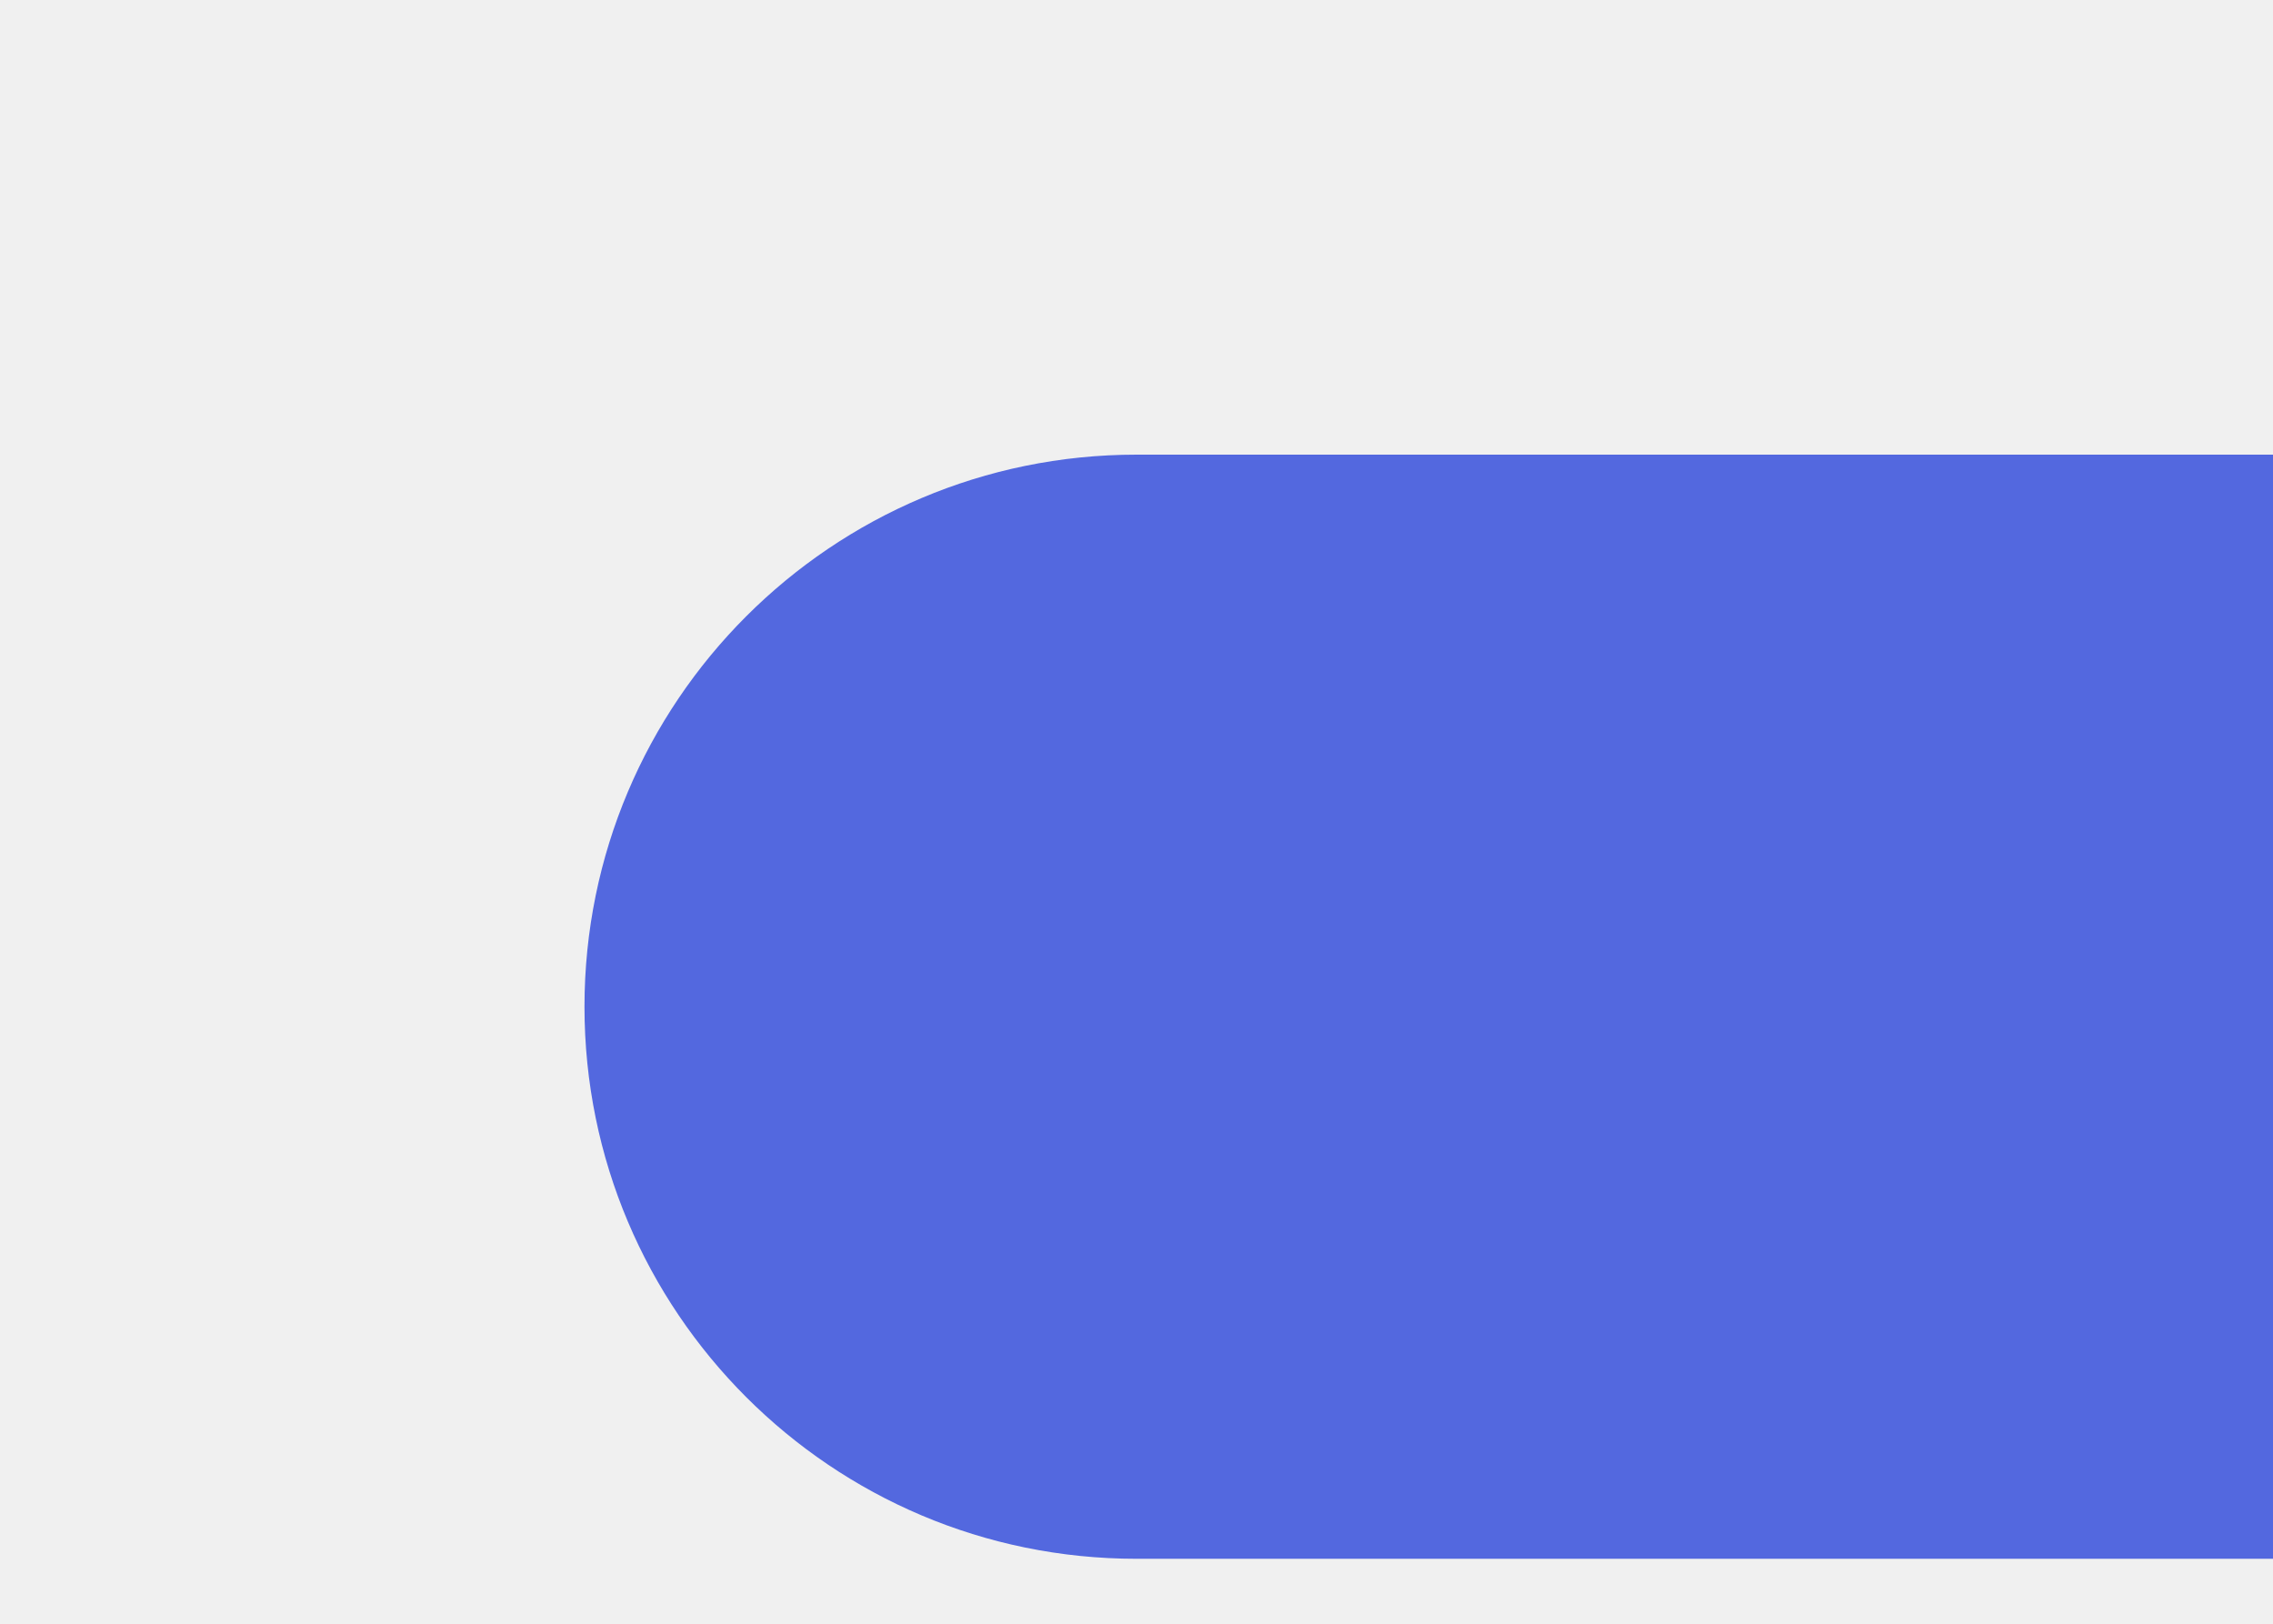
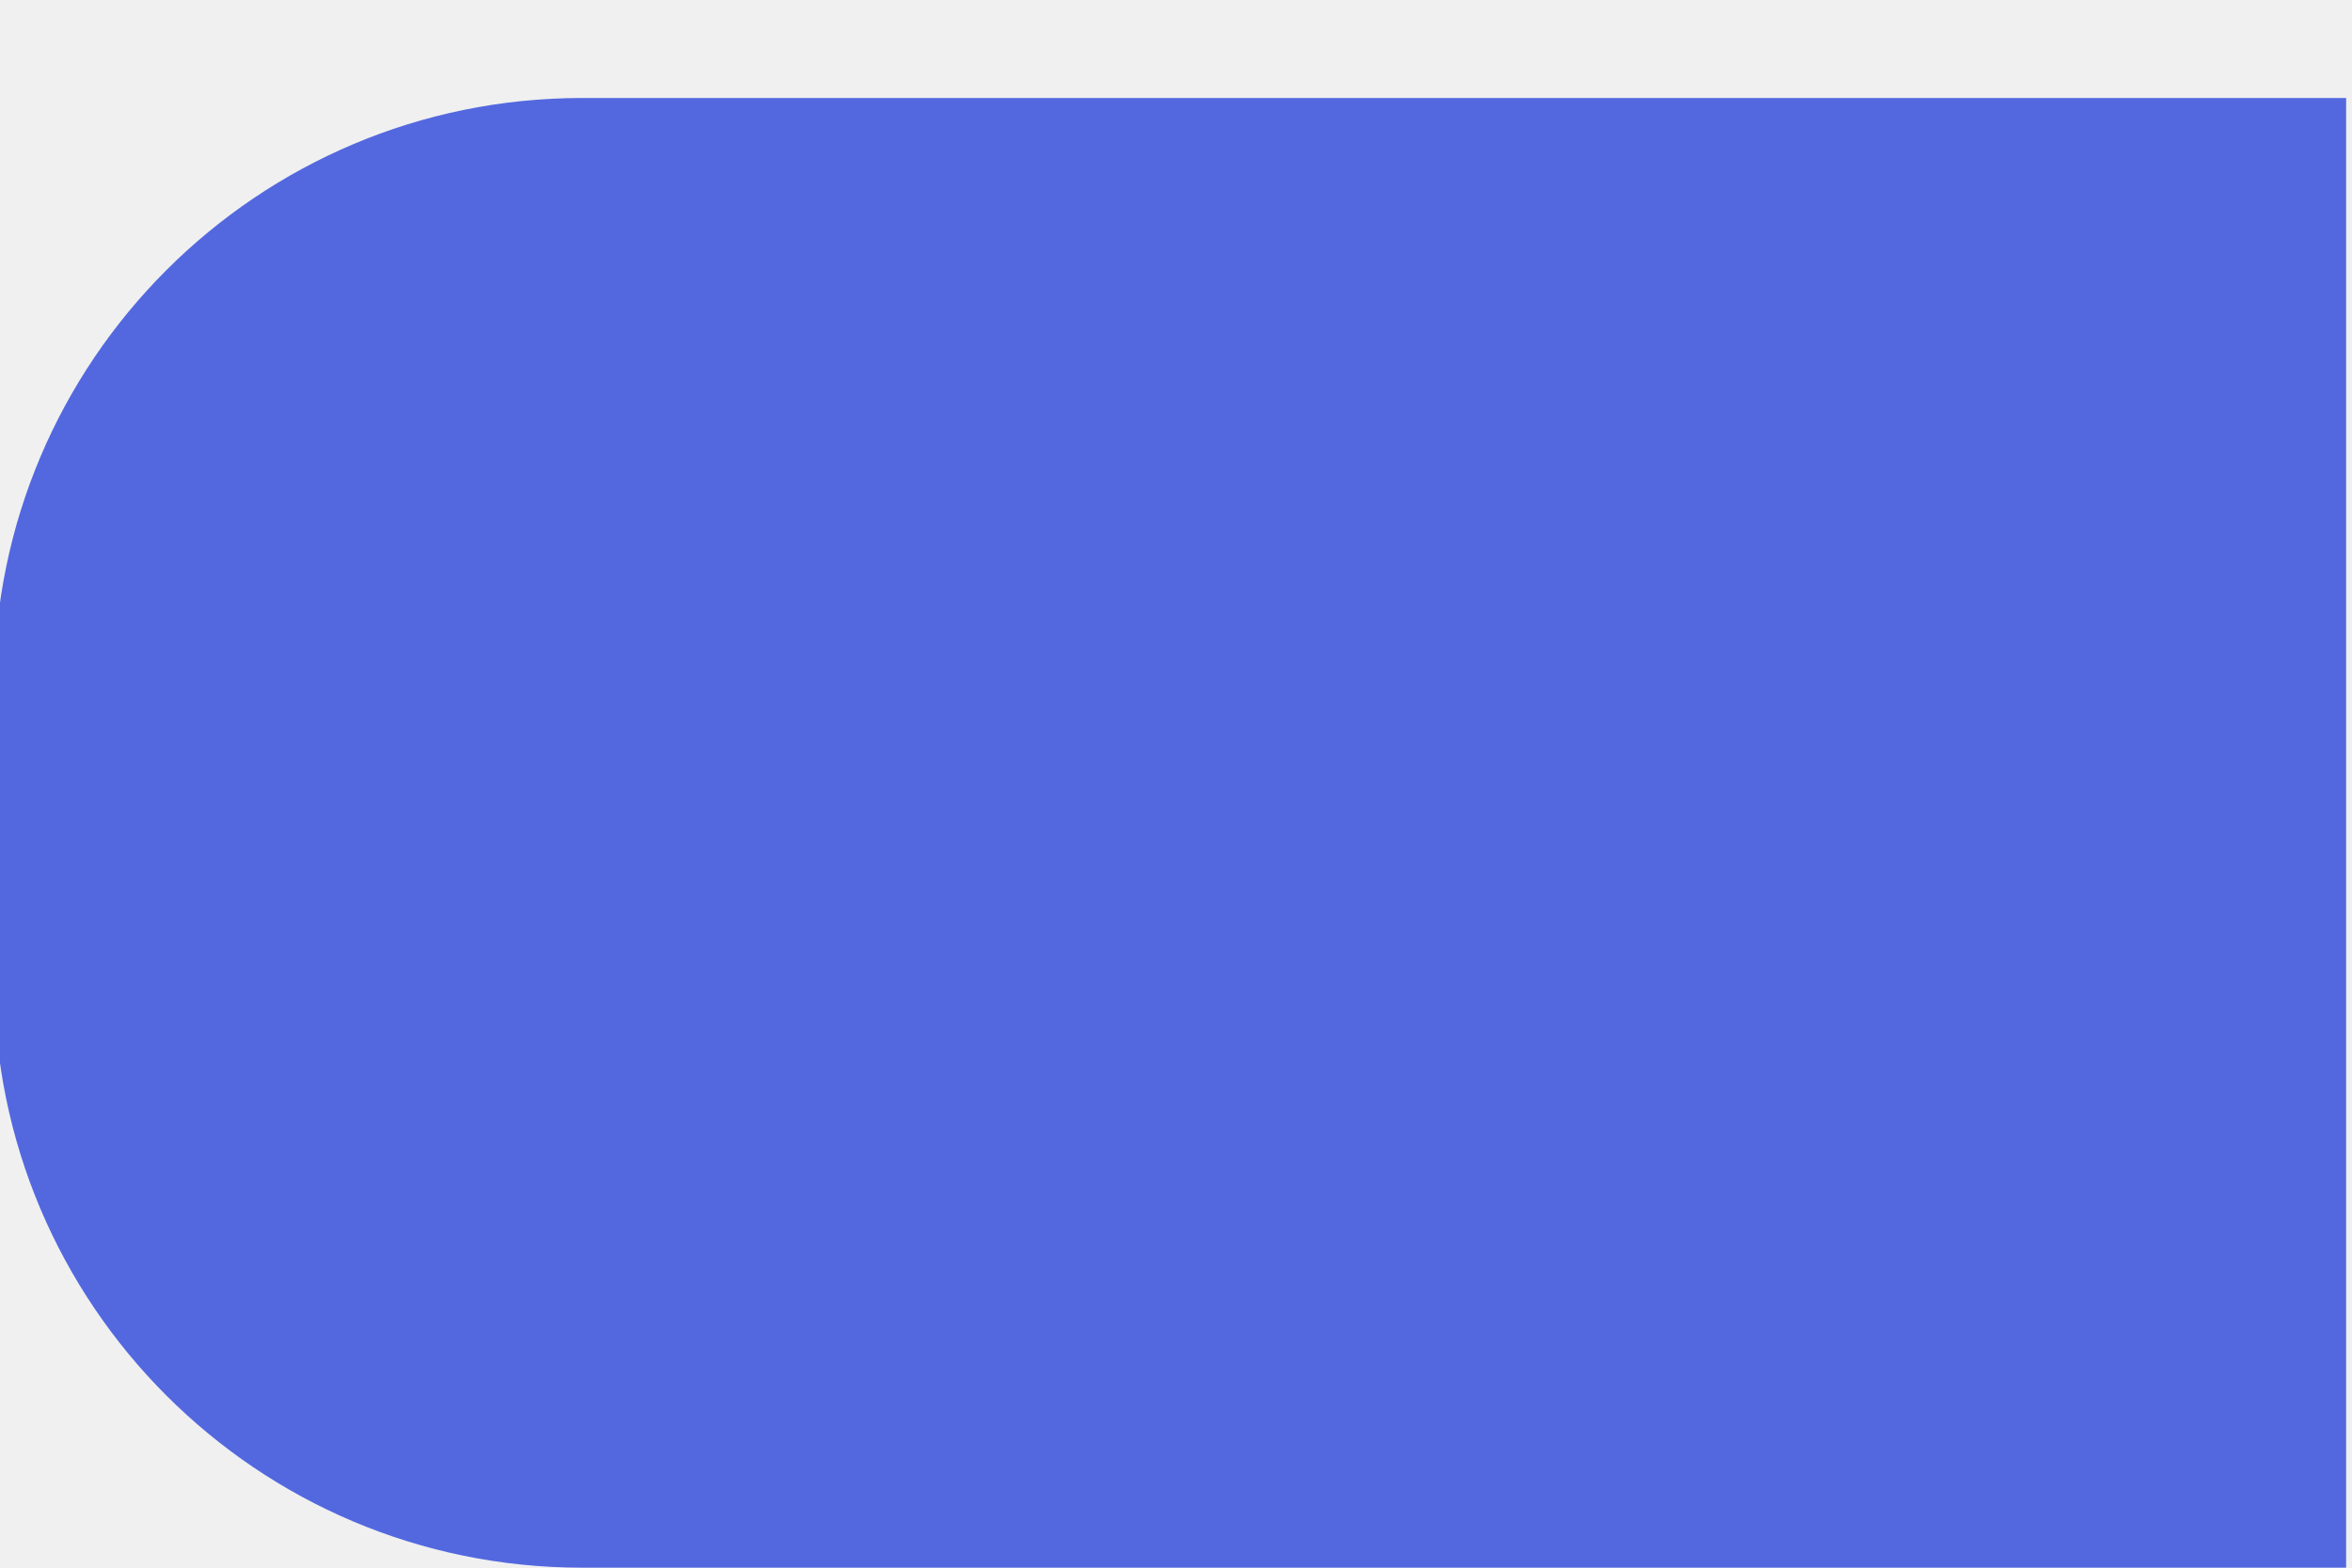
- <svg xmlns="http://www.w3.org/2000/svg" width="700" height="500" viewBox="0 0 700 500" fill="none">
+ <svg xmlns="http://www.w3.org/2000/svg" width="1200" height="800" viewBox="0 0 1200 800" fill="none">
  <g clip-path="url(#clip0_373_87)">
-     <path d="M180 310C180 216.112 256.112 140 350 140H780V480H350C256.112 480 180 403.888 180 310V310Z" fill="#5368DF" />
+     <path d="M-3 350C-3 184.315 131.315 50 297 50H1197V800H297C131.315 800 -3 665.685 -3 500V350Z" fill="#5368DF" />
  </g>
  <defs>
    <clipPath id="clip0_373_87">
-       <rect width="700" height="500" fill="white" />
+       <rect width="1200" height="800" fill="white" />
    </clipPath>
  </defs>
</svg>
